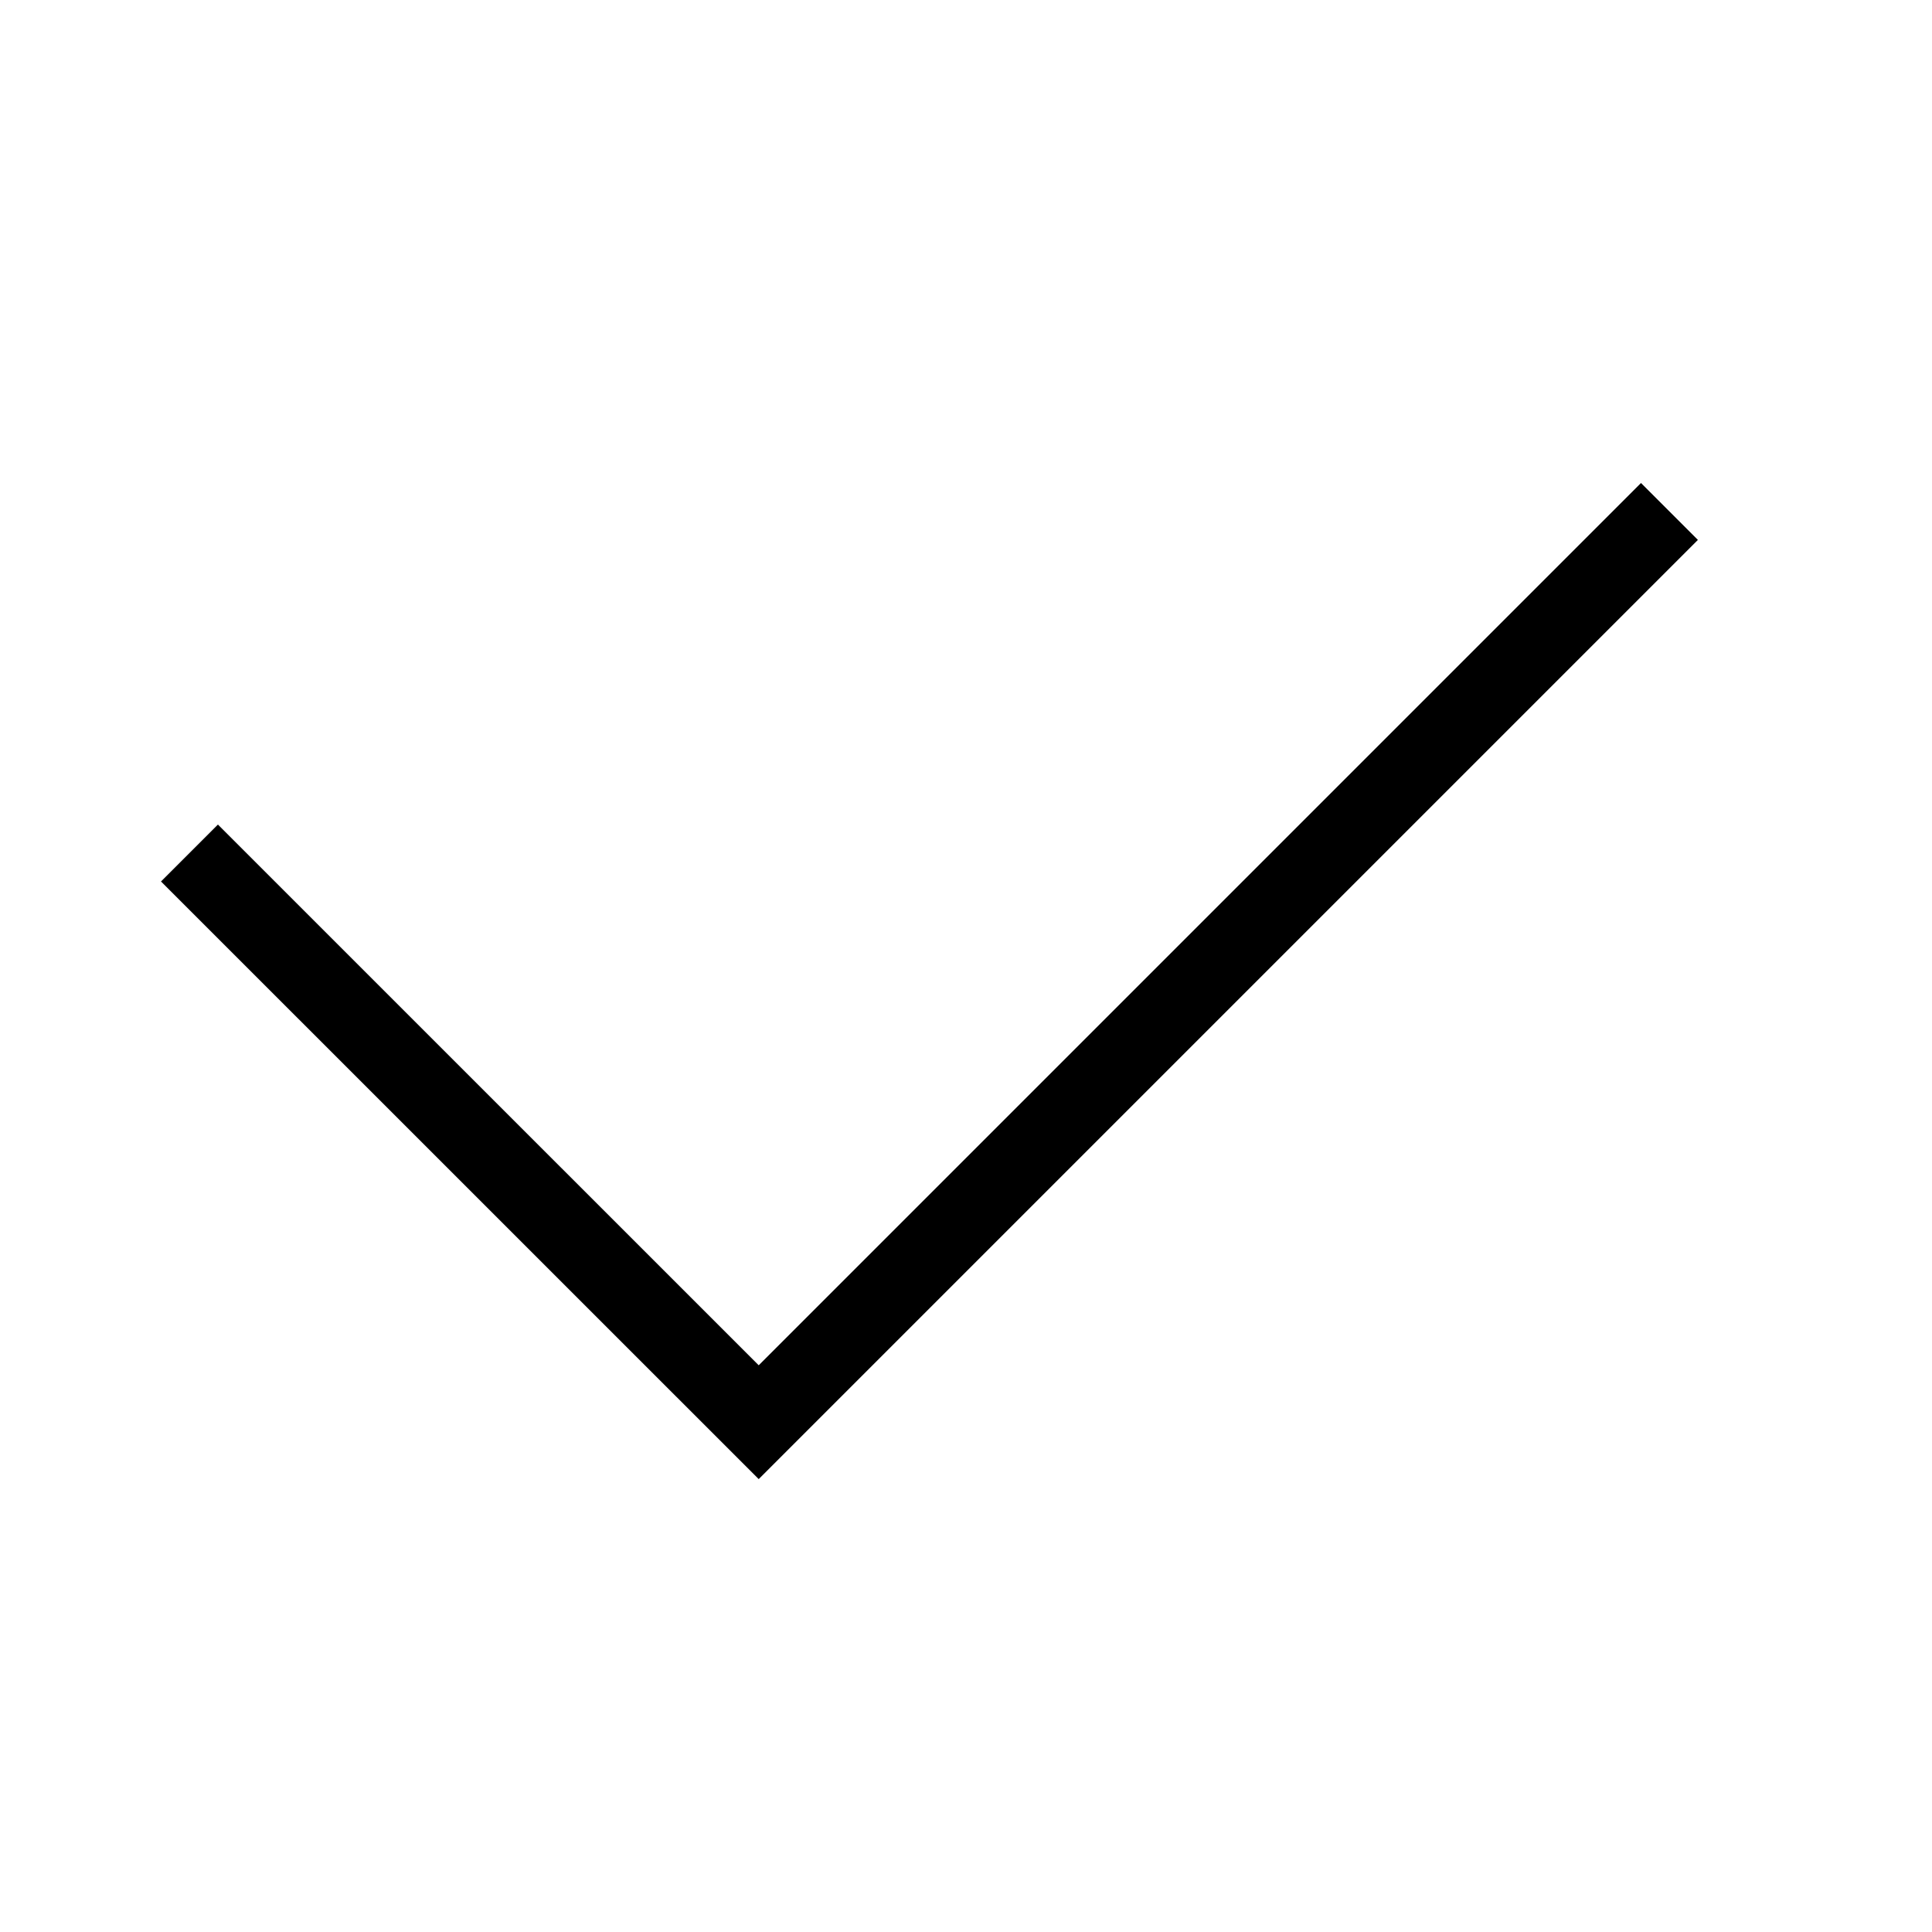
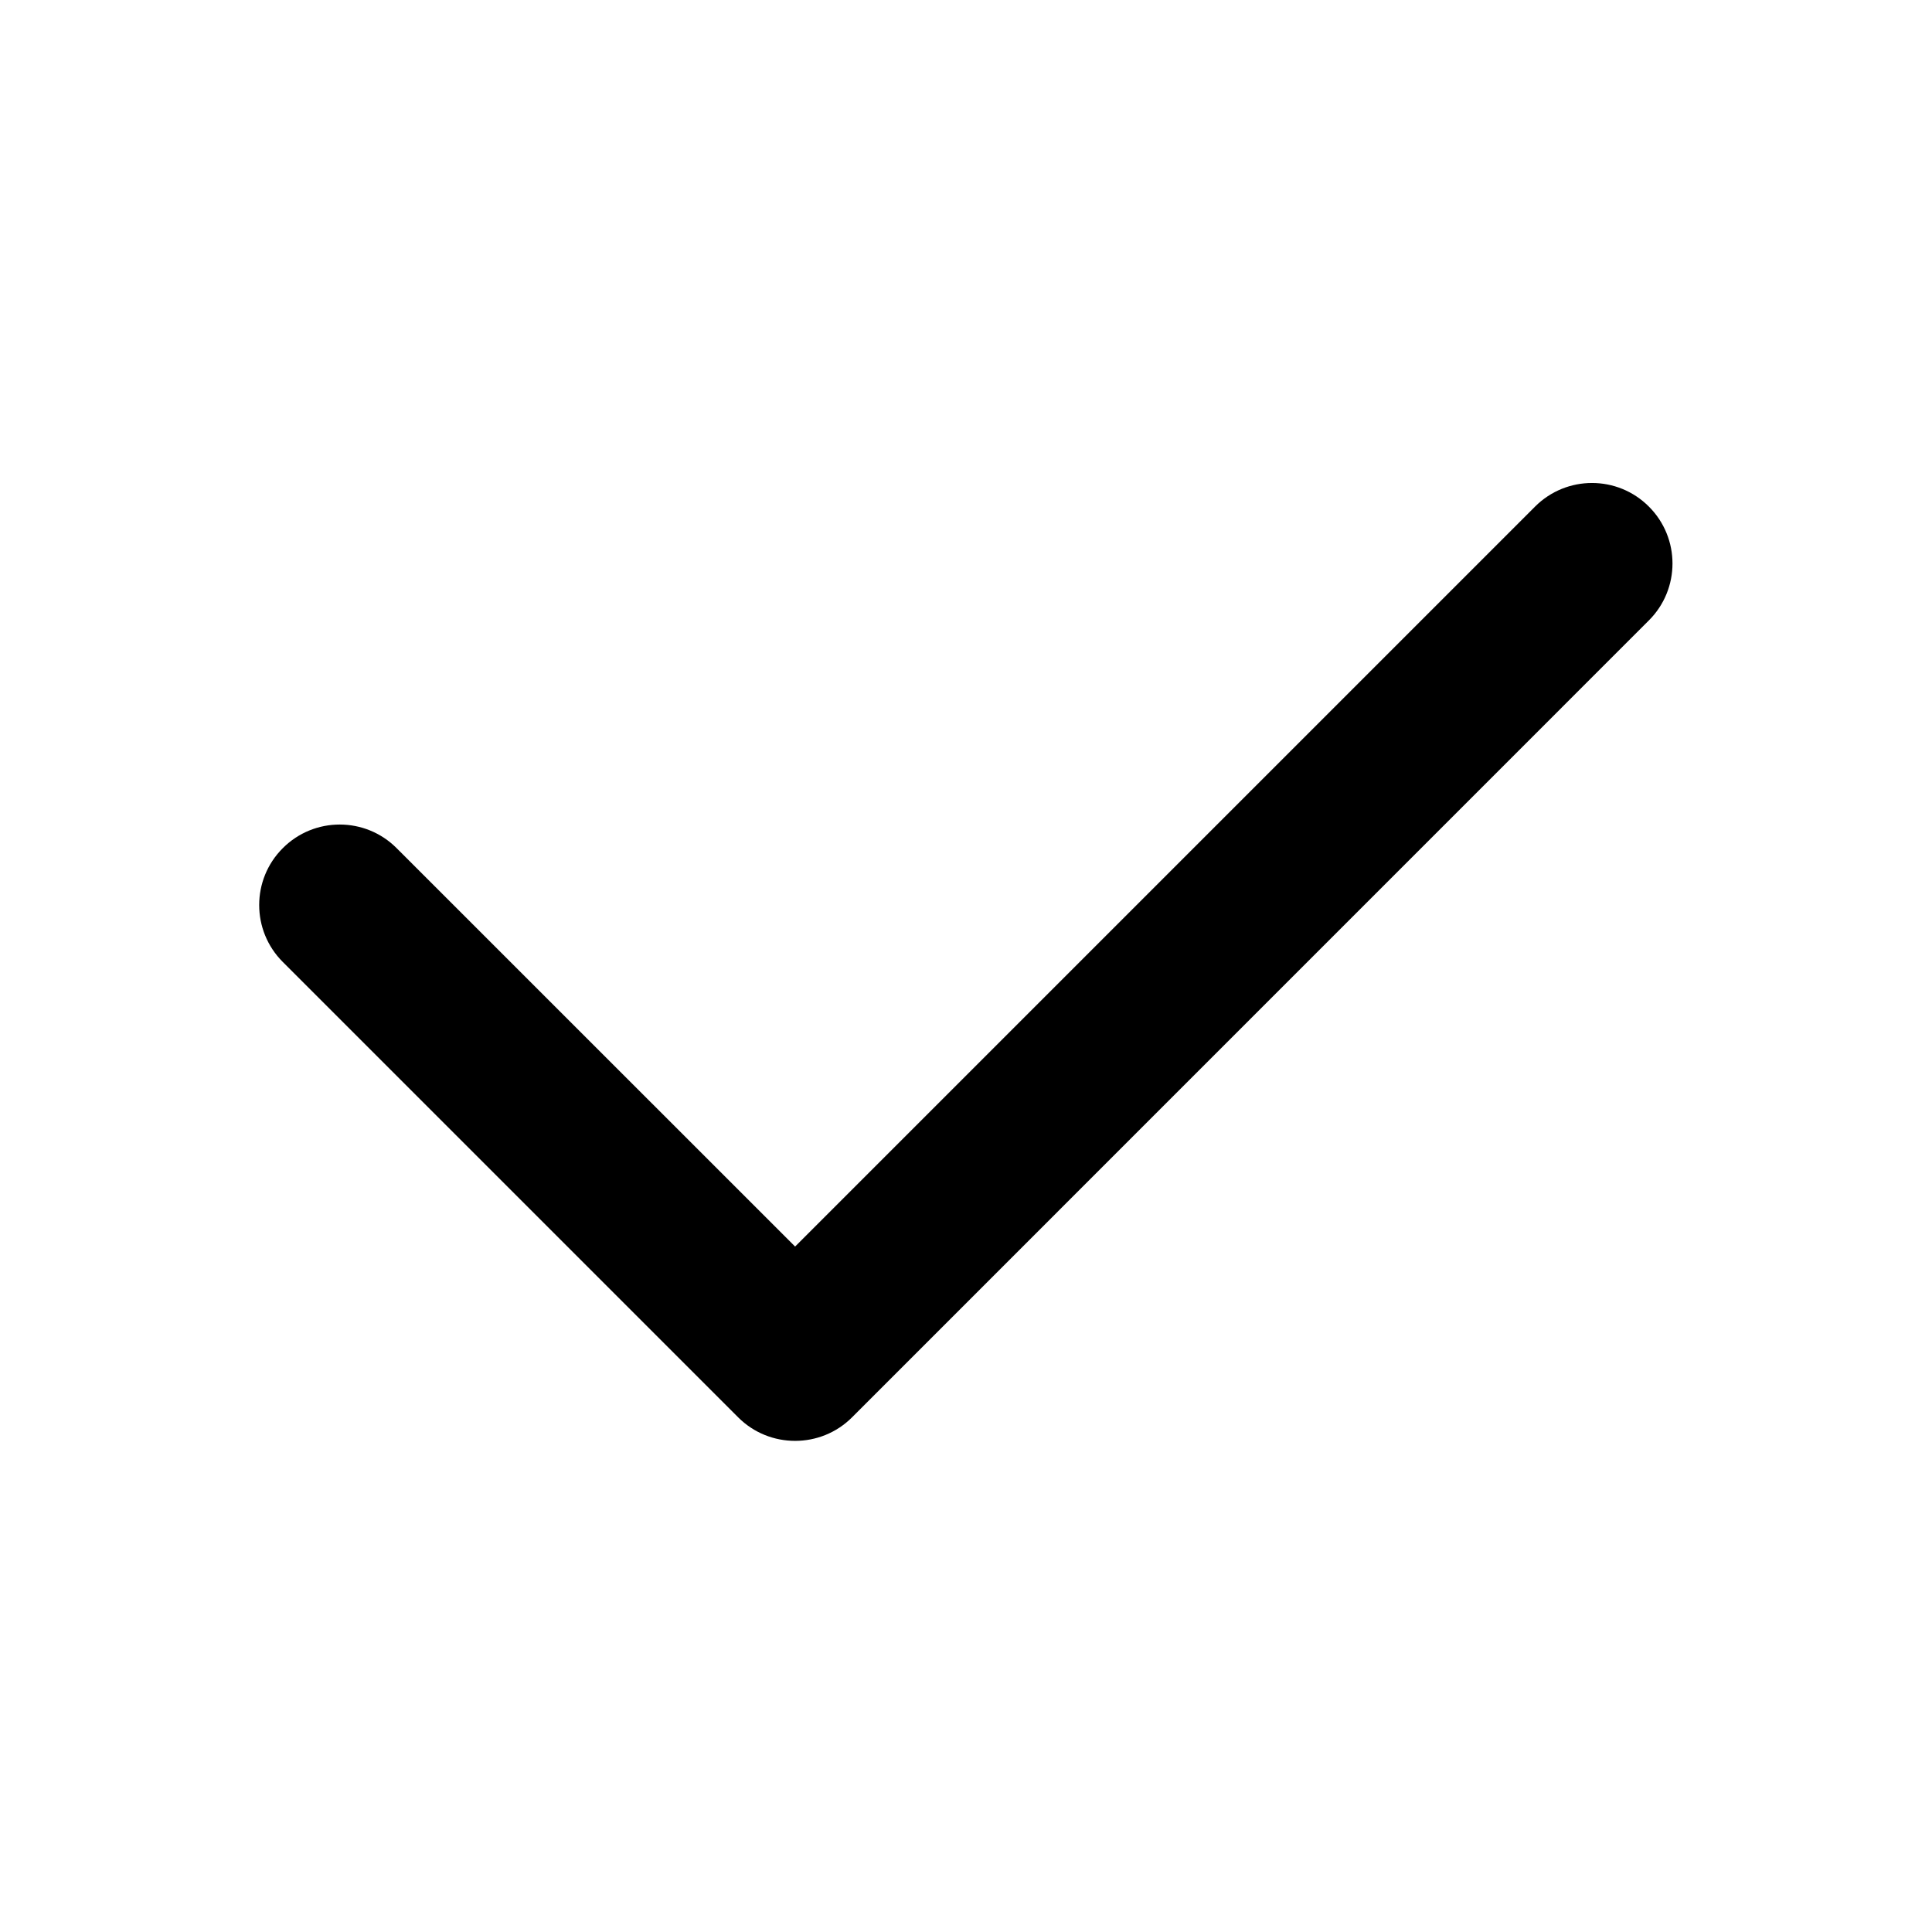
<svg xmlns="http://www.w3.org/2000/svg" width="24px" height="24px" viewBox="0 0 24 24" version="1.1">
  <defs />
  <g id="Page-1" stroke="none" stroke-width="1" fill="none" fill-rule="evenodd">
-     <g id="24x24_checkmark" fill="#000000">
-       <polygon id="Page-1" points="20.385 6 9.425 16.96 2.707 10.243 2 10.95 9.425 18.374 21.092 6.707" />
+     <g id="24x24_checkmark_outline" fill="#000000">
+       <path d="M9.877,15.485 L4.927,10.536 C4.537,10.145 3.903,10.145 3.513,10.536 C3.122,10.926 3.122,11.559 3.513,11.95 L9.17,17.607 C9.365,17.802 9.621,17.899 9.877,17.899 C10.133,17.899 10.389,17.802 10.584,17.607 L20.483,7.707 C20.874,7.317 20.874,6.683 20.483,6.293 C20.093,5.902 19.46,5.902 19.069,6.293 L9.877,15.485 L9.877,15.485 Z" id="Icon" />
    </g>
  </g>
</svg>
